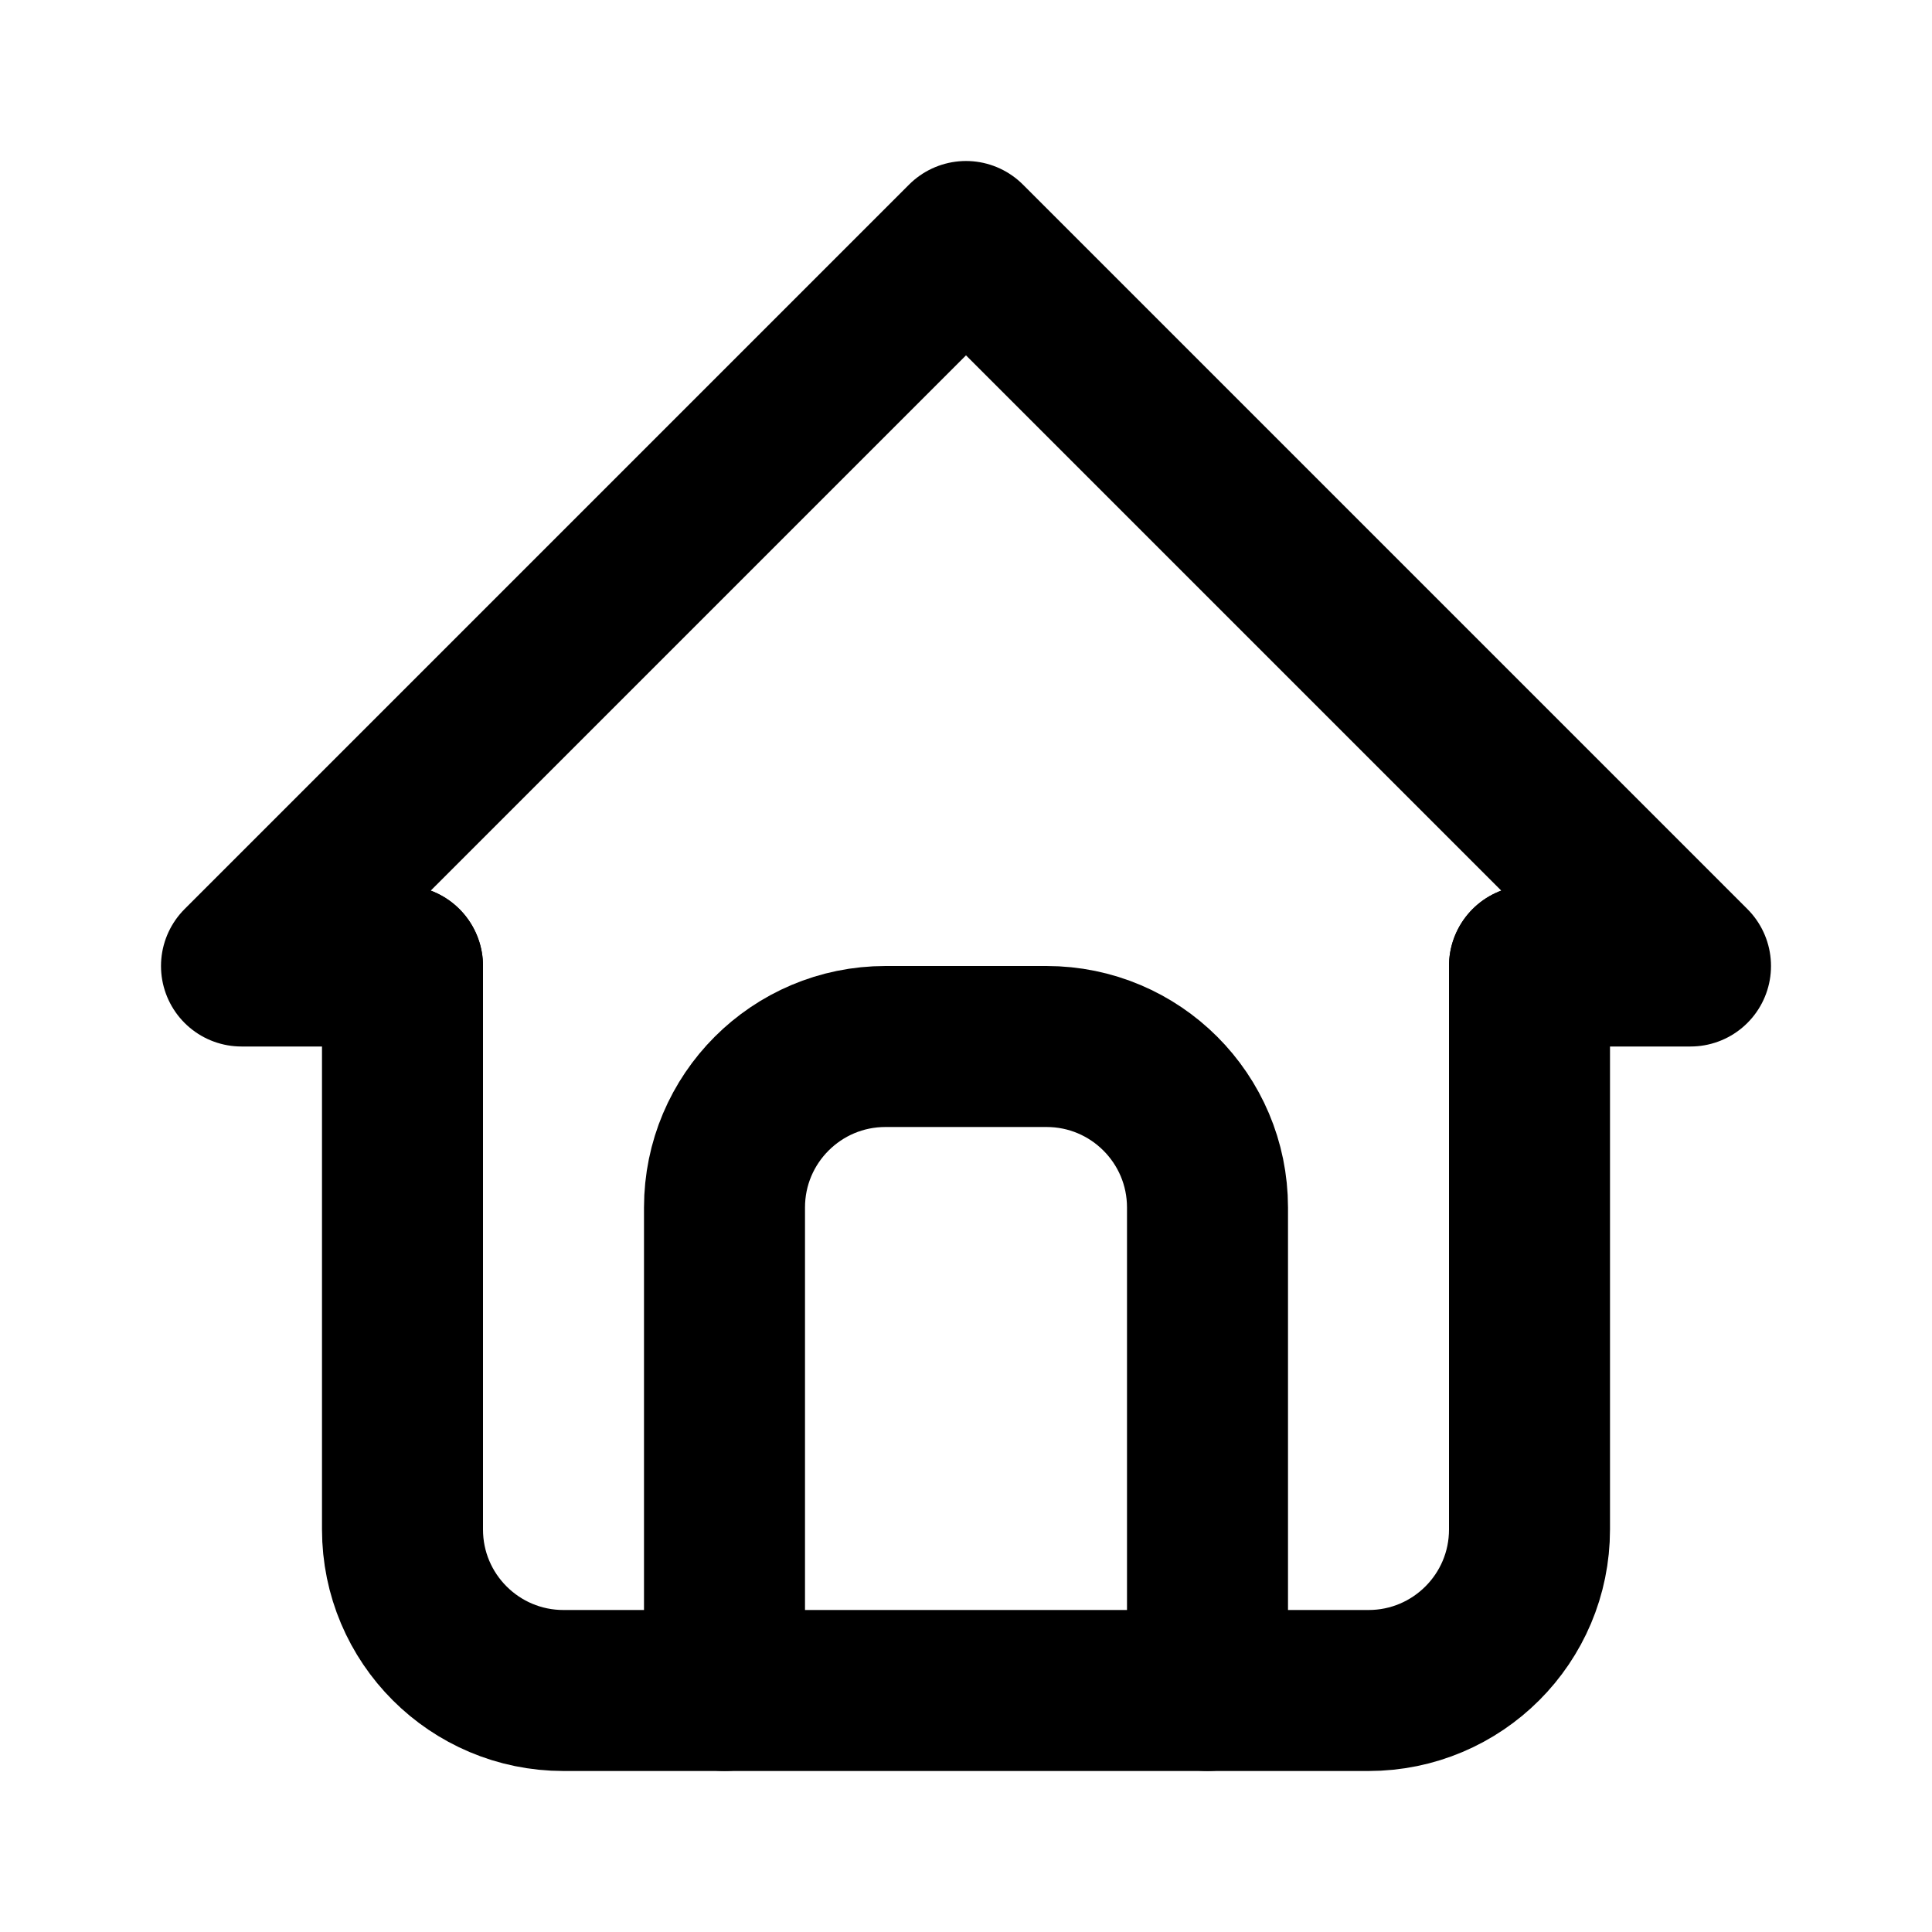
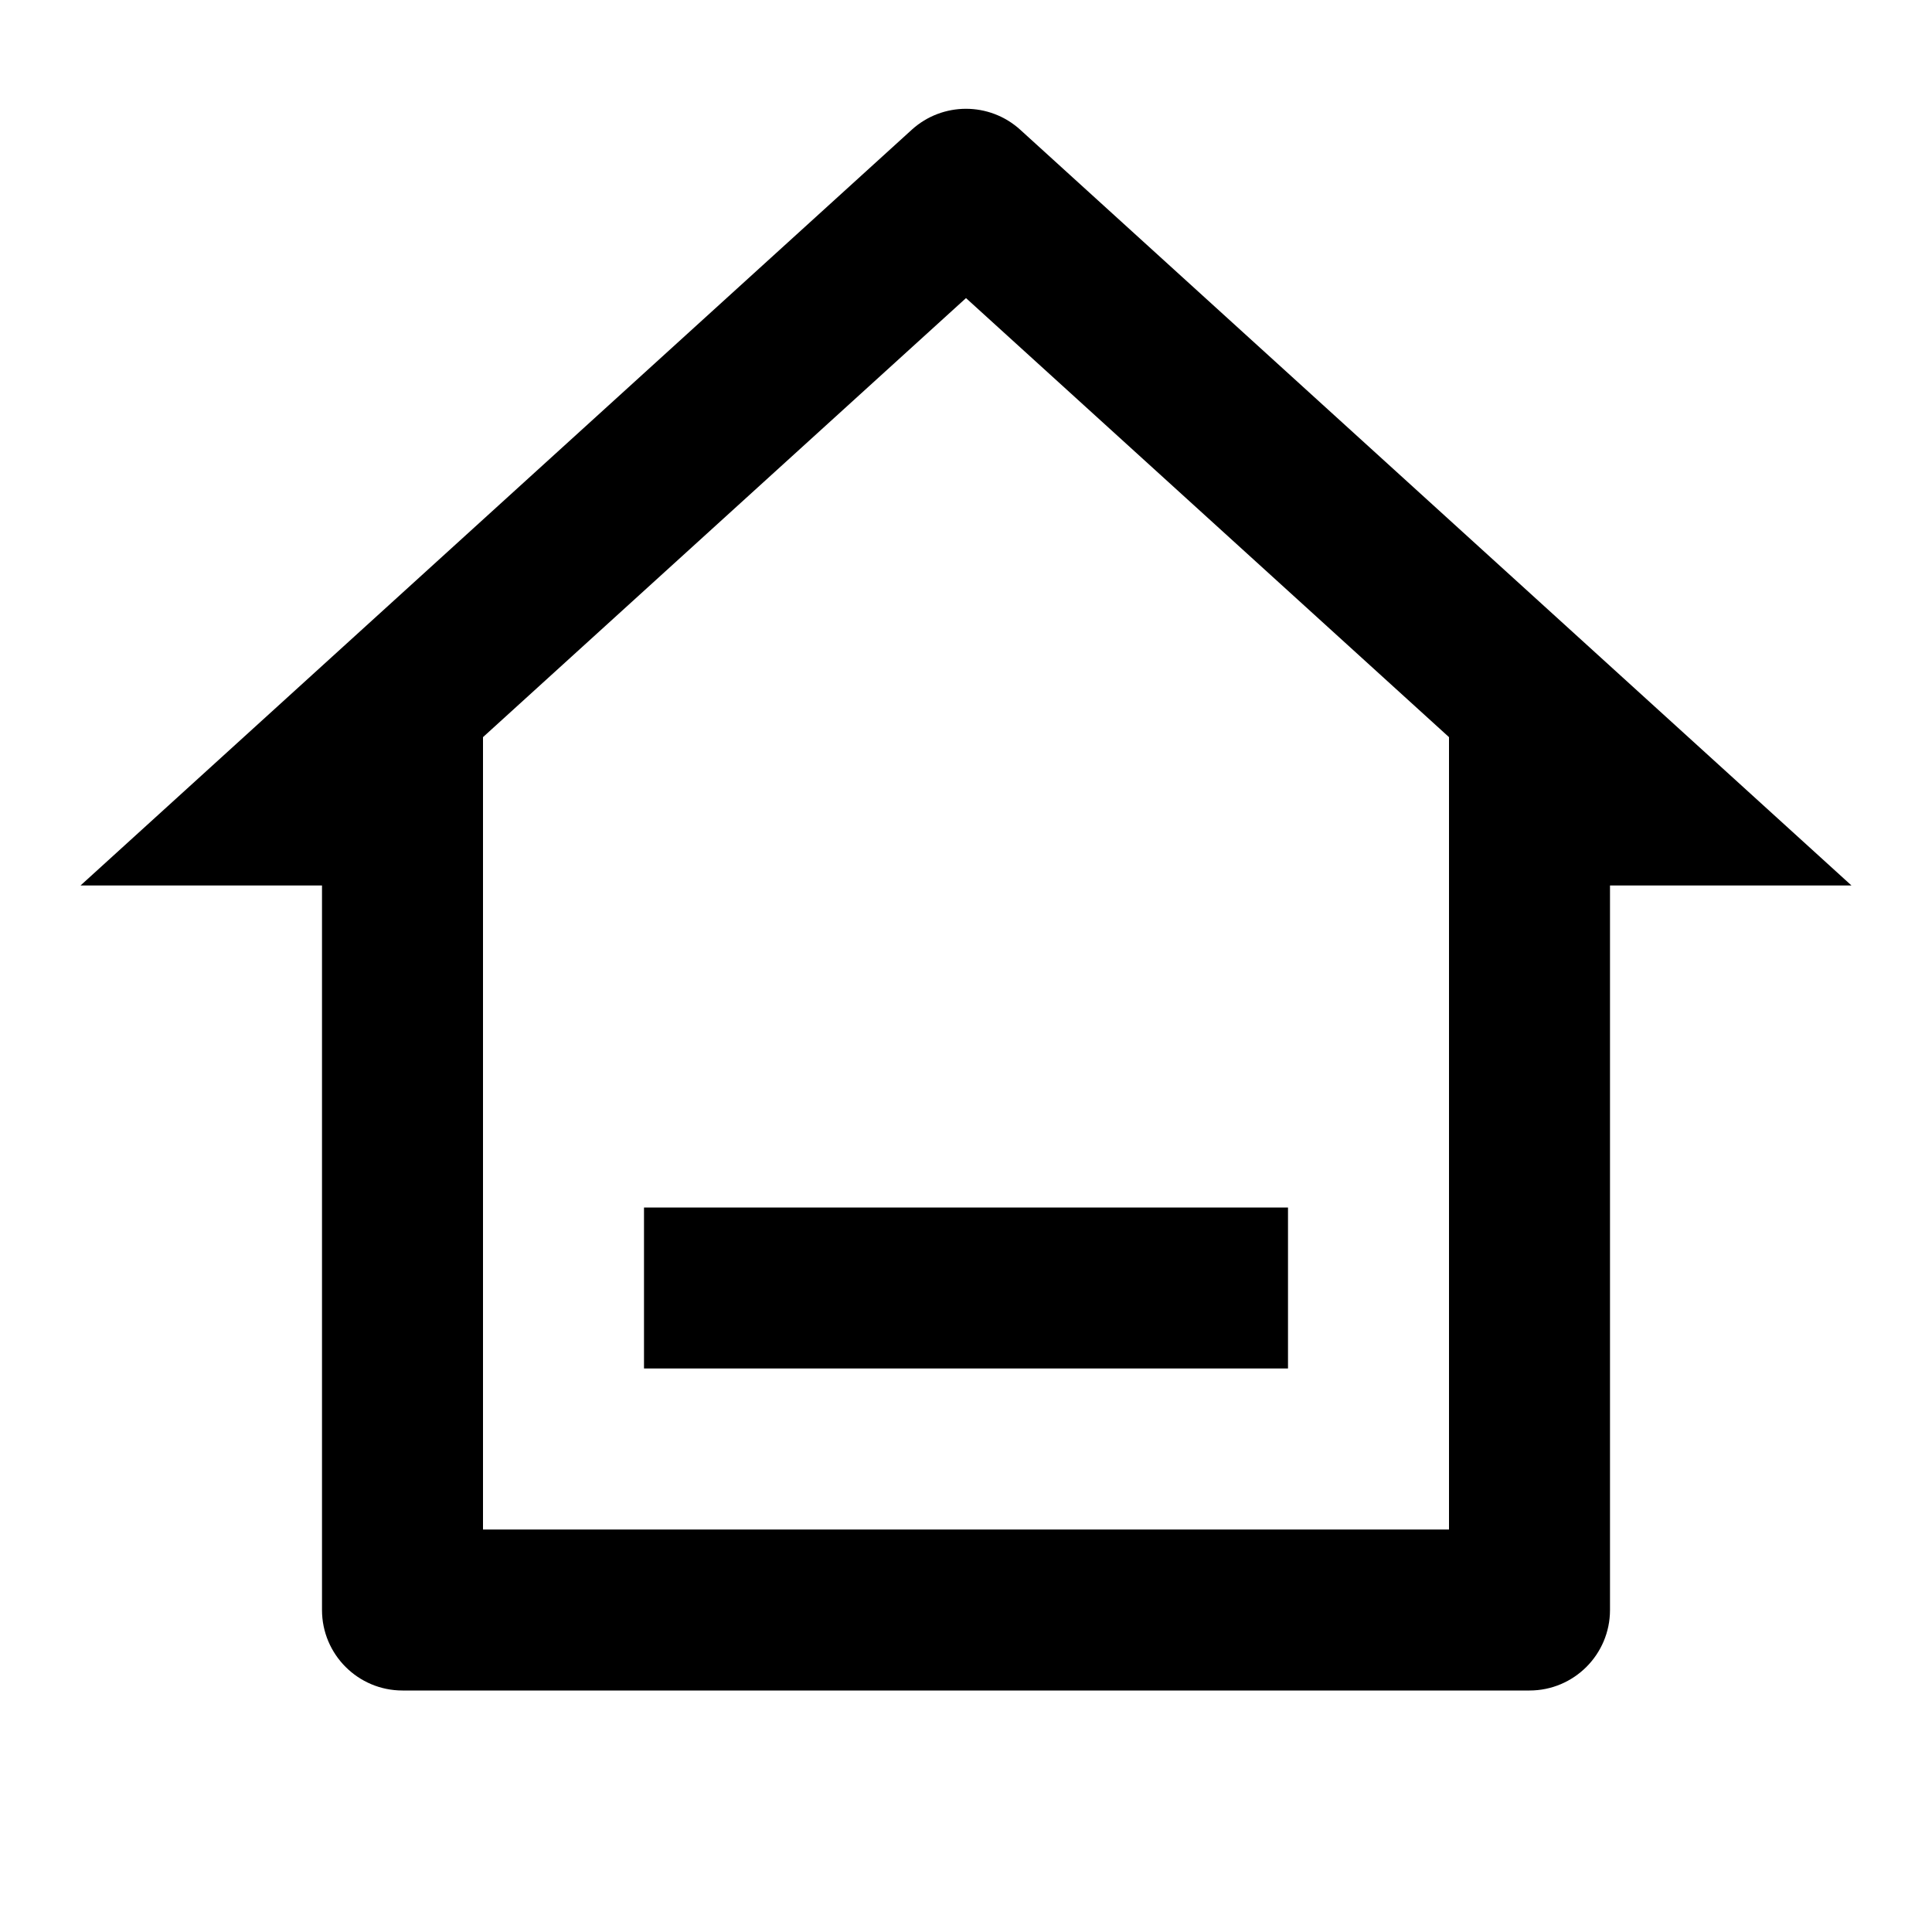
- <svg xmlns="http://www.w3.org/2000/svg" width="24" height="24" viewBox="0 0 24 24" fill="none" stroke="currentColor" stroke-width="2" stroke-linecap="round" stroke-linejoin="round" class="icon icon-tabler icons-tabler-outline icon-tabler-home">
-   <path stroke="none" d="M0 0h24v24H0z" fill="none" />
-   <path d="M5 12l-2 0l9 -9l9 9l-2 0" />
-   <path d="M5 12v7a2 2 0 0 0 2 2h10a2 2 0 0 0 2 -2v-7" />
-   <path d="M9 21v-6a2 2 0 0 1 2 -2h2a2 2 0 0 1 2 2v6" />
+ <svg xmlns="http://www.w3.org/2000/svg" viewBox="0 0 24 24" fill="currentColor">
+   <path d="M19 21H5C4.448 21 4 20.552 4 20V11L1 11L11.327 1.611C11.709 1.265 12.291 1.265 12.673 1.611L23 11L20 11V20C20 20.552 19.552 21 19 21ZM6 19H18V9.157L12 3.703L6 9.157V19ZM8 15H16V17H8V15Z" />
</svg>
